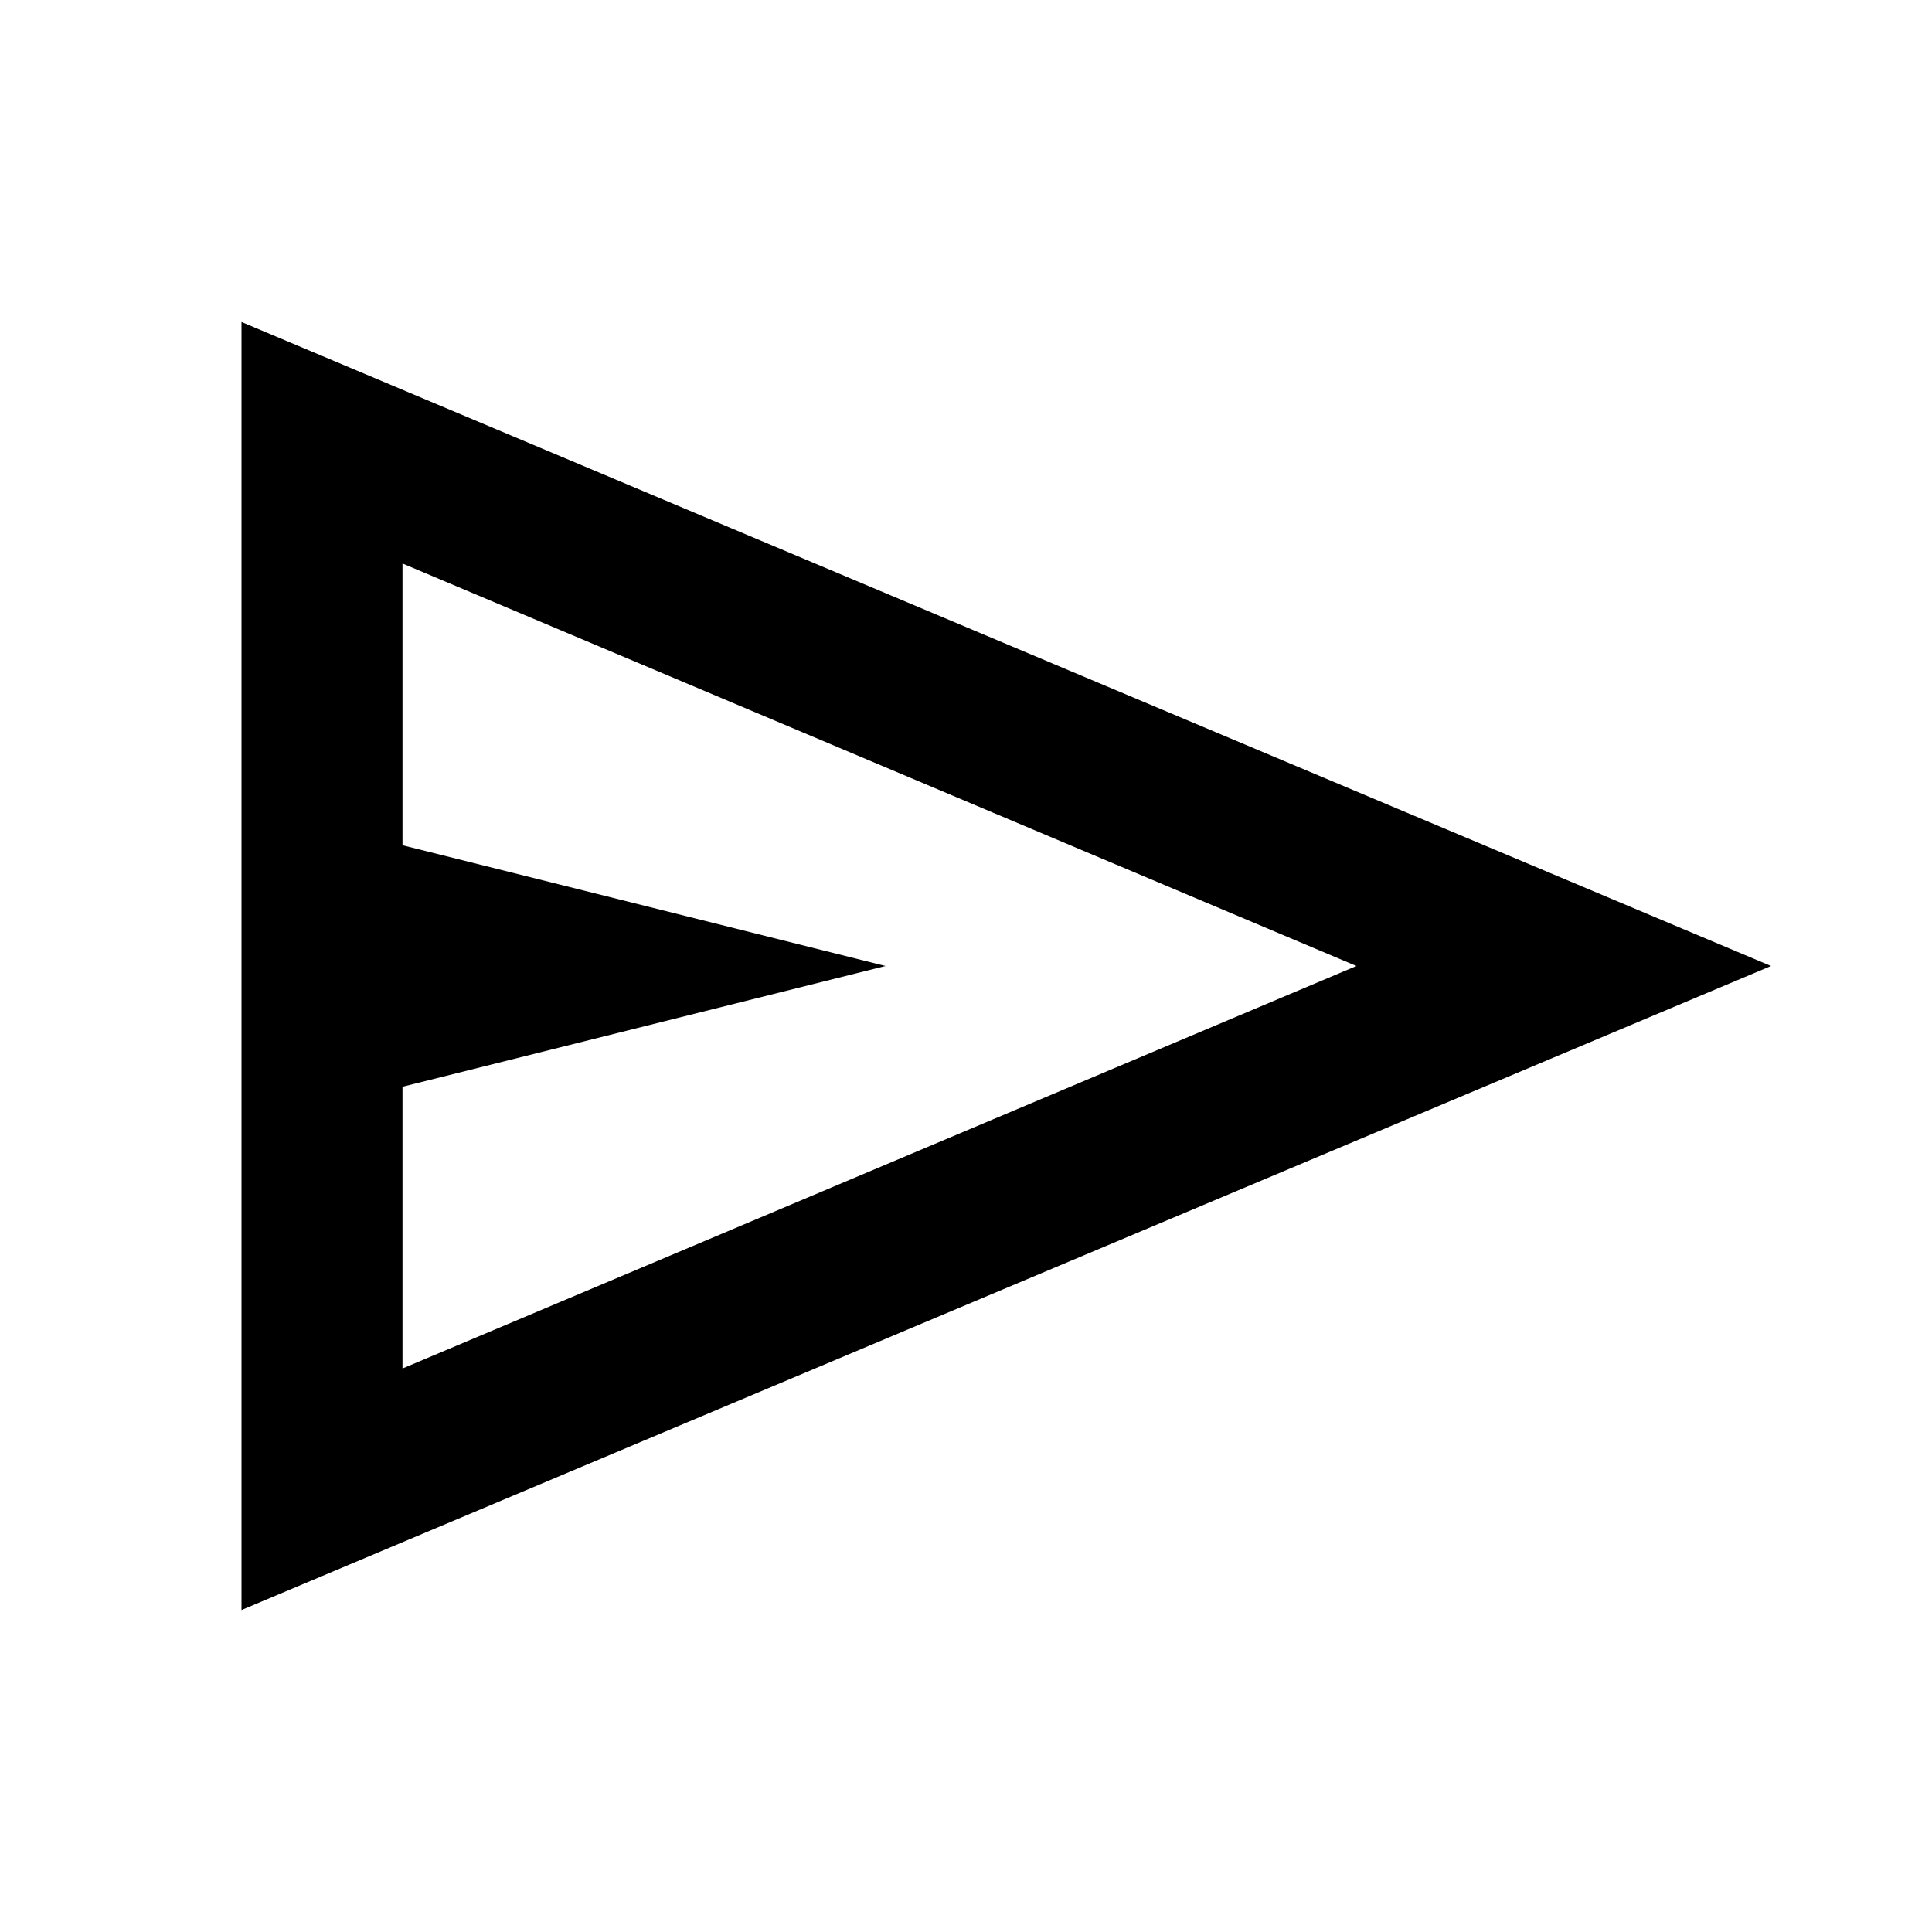
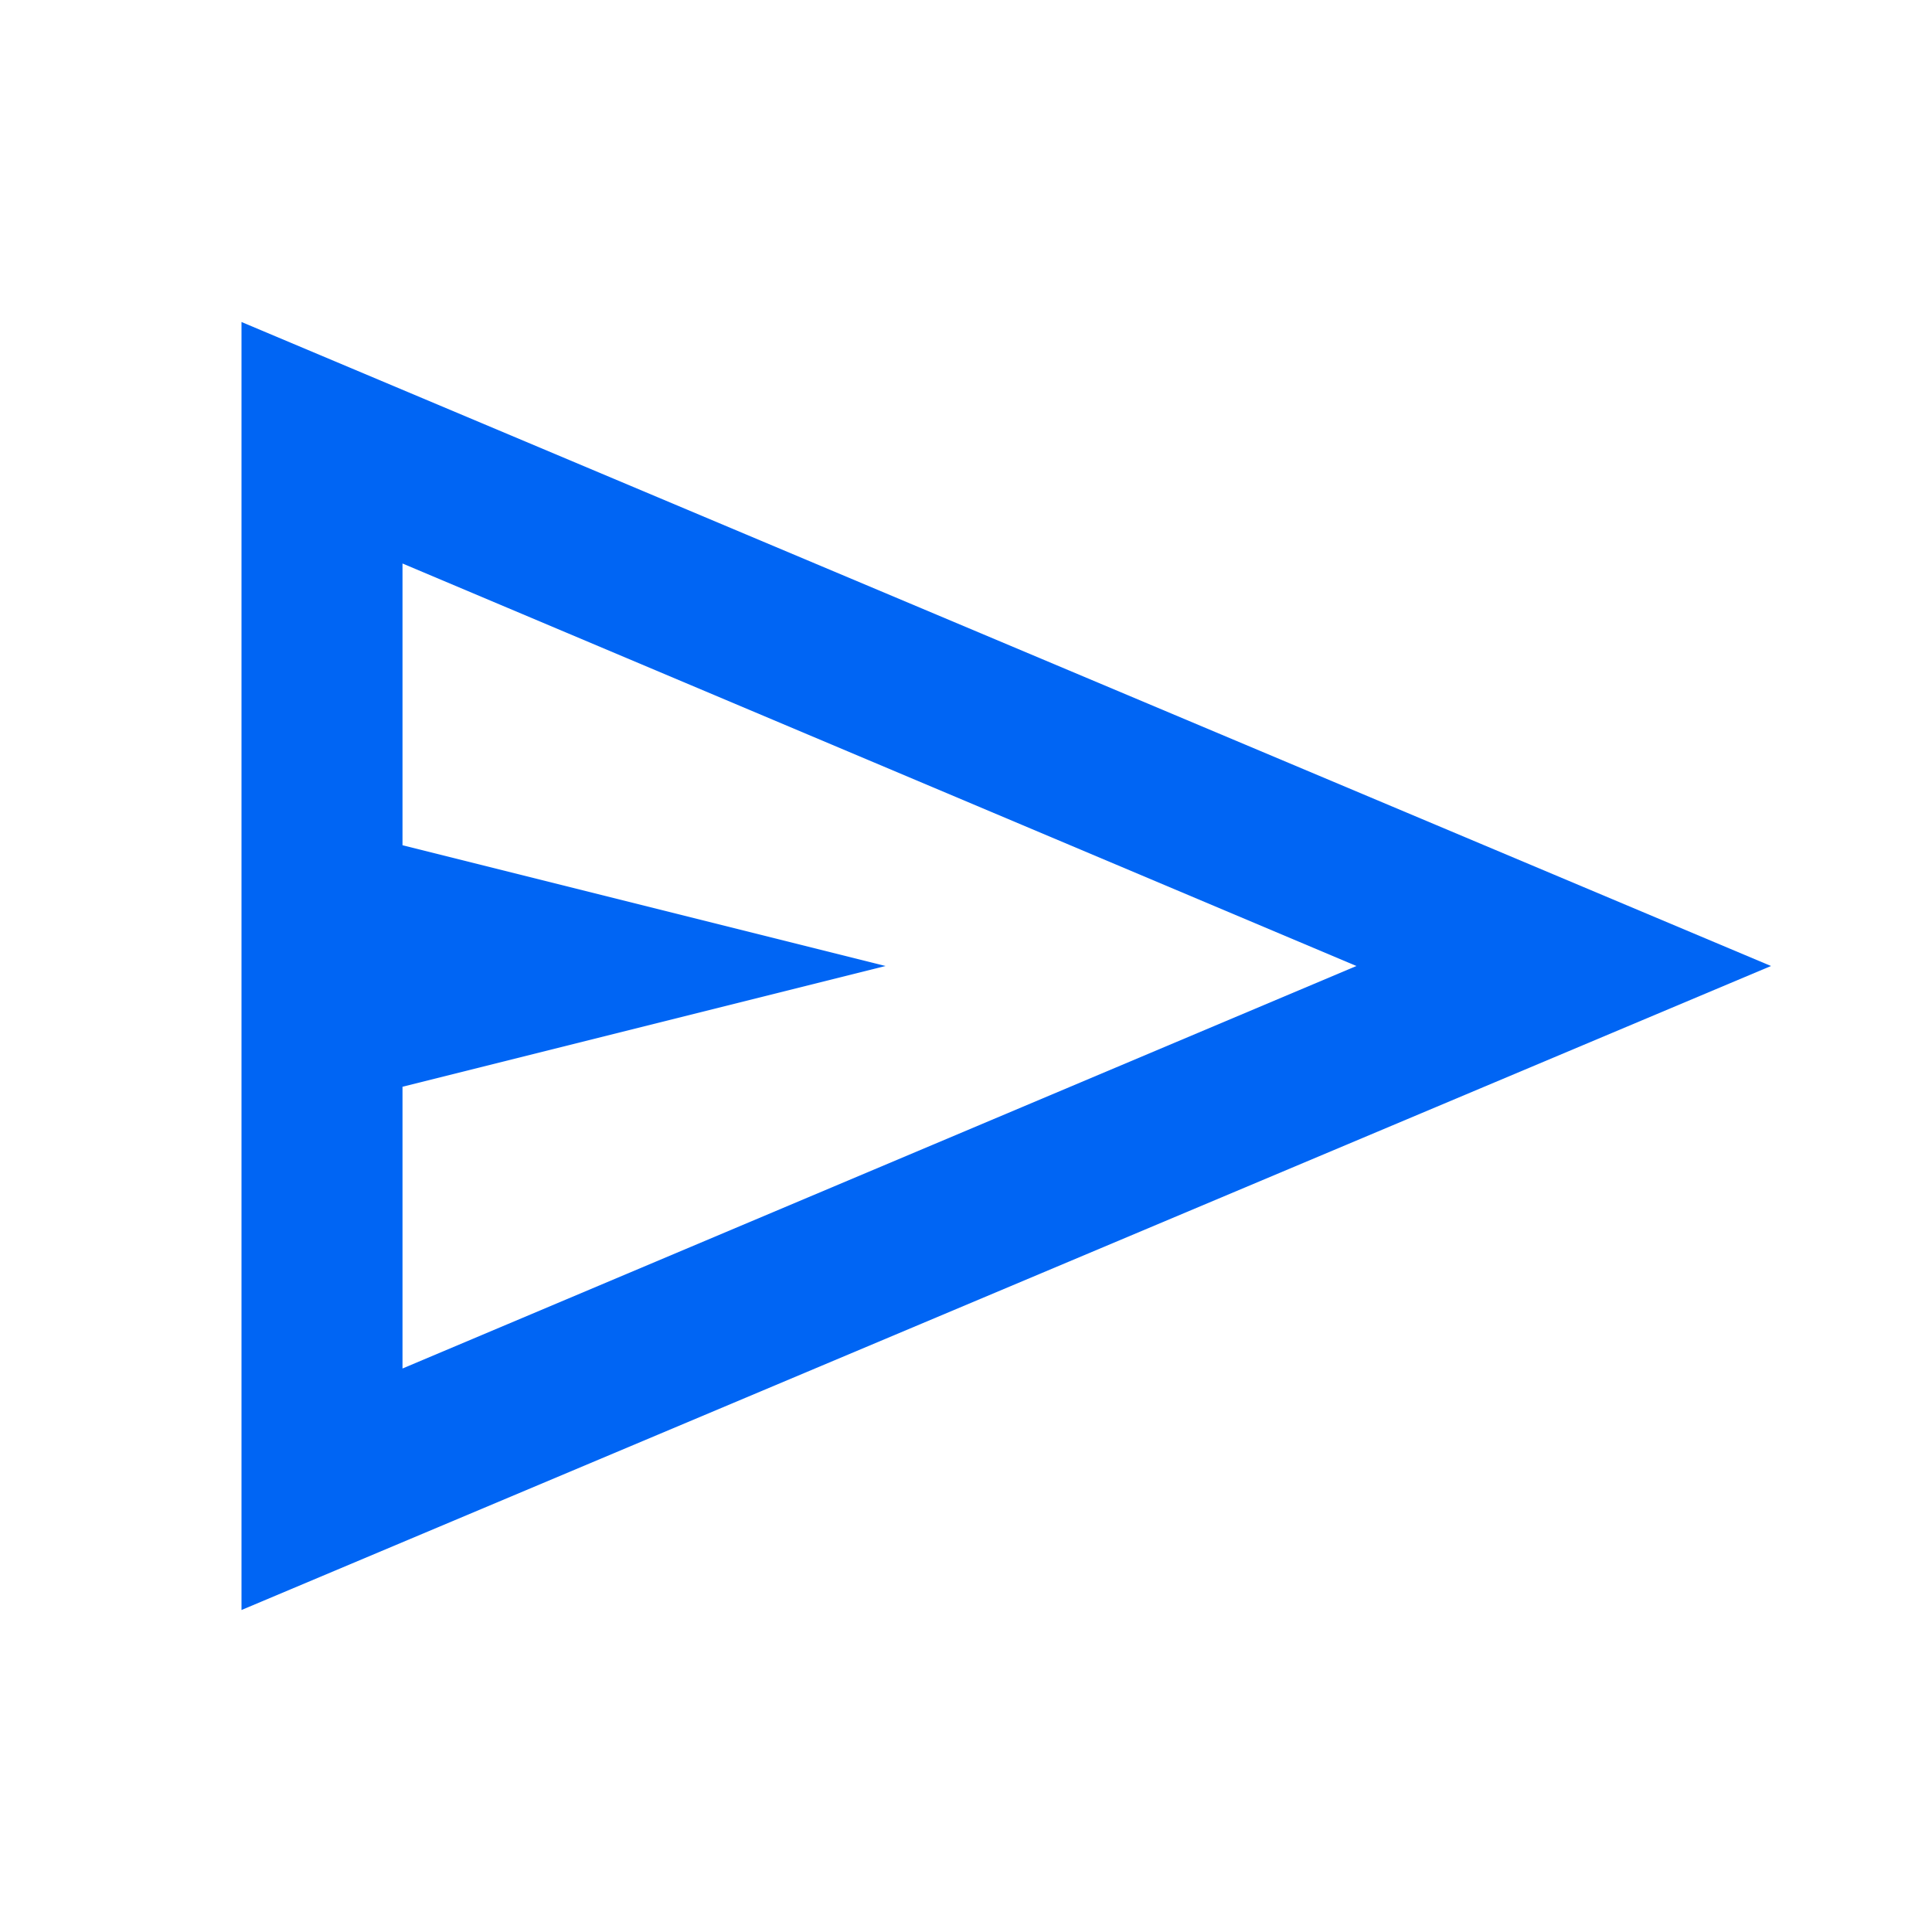
- <svg xmlns="http://www.w3.org/2000/svg" height="960" viewBox="0 -960 960 960" width="960" fill="#000000">
+ <svg xmlns="http://www.w3.org/2000/svg" height="960" viewBox="0 -960 960 960" width="960" fill="#0065f4">
  <path d="M120-160v-640l760 320-760 320Zm80-120 474-200-474-200v140l240 60-240 60v140Zm0 0v-400 400Z" />
</svg>
